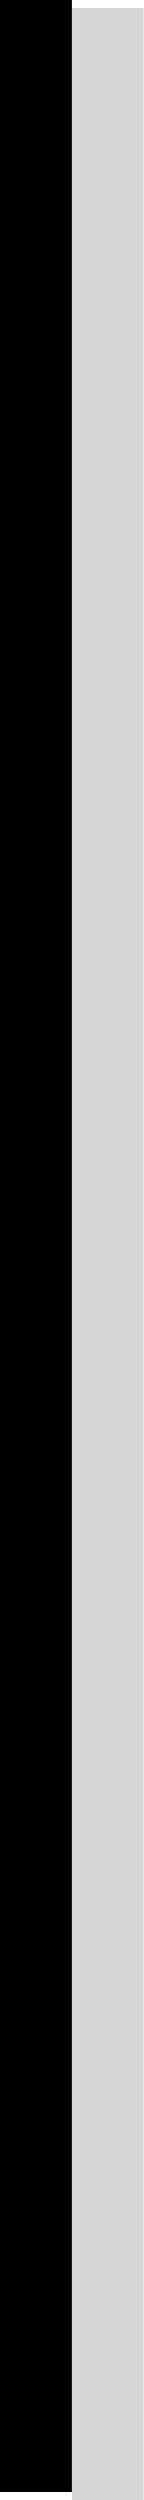
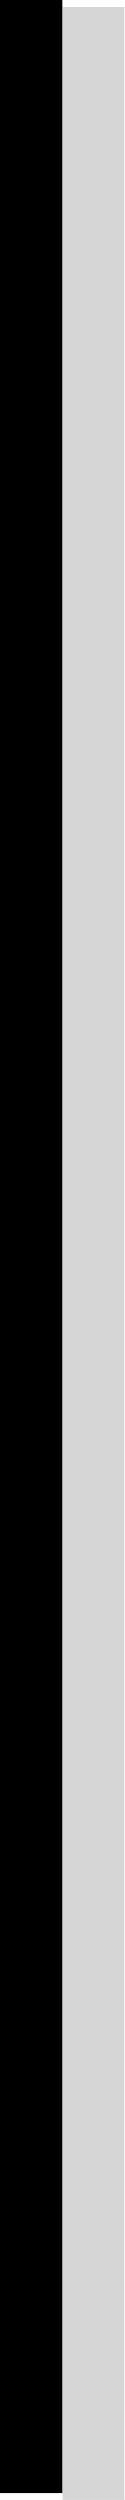
- <svg xmlns="http://www.w3.org/2000/svg" width="54" height="939" viewBox="0 0 54 939">
+ <svg xmlns="http://www.w3.org/2000/svg" width="54" height="1083" viewBox="0 0 54 1083">
  <defs>
-     <filter id="a" x="0" y="0" width="54" height="939" filterUnits="userSpaceOnUse">
+     <filter id="a" x="0" y="0" width="54" height="1083" filterUnits="userSpaceOnUse">
      <feOffset dx="27" dy="3" input="SourceAlpha" />
      <feGaussianBlur result="b" />
      <feFlood flood-opacity="0.161" />
      <feComposite operator="in" in2="b" />
      <feComposite in="SourceGraphic" />
    </filter>
  </defs>
  <g transform="matrix(1, 0, 0, 1, 0, 0)" filter="url(#a)">
-     <rect width="27" height="936" />
+     <rect width="27" height="1080" />
  </g>
</svg>
